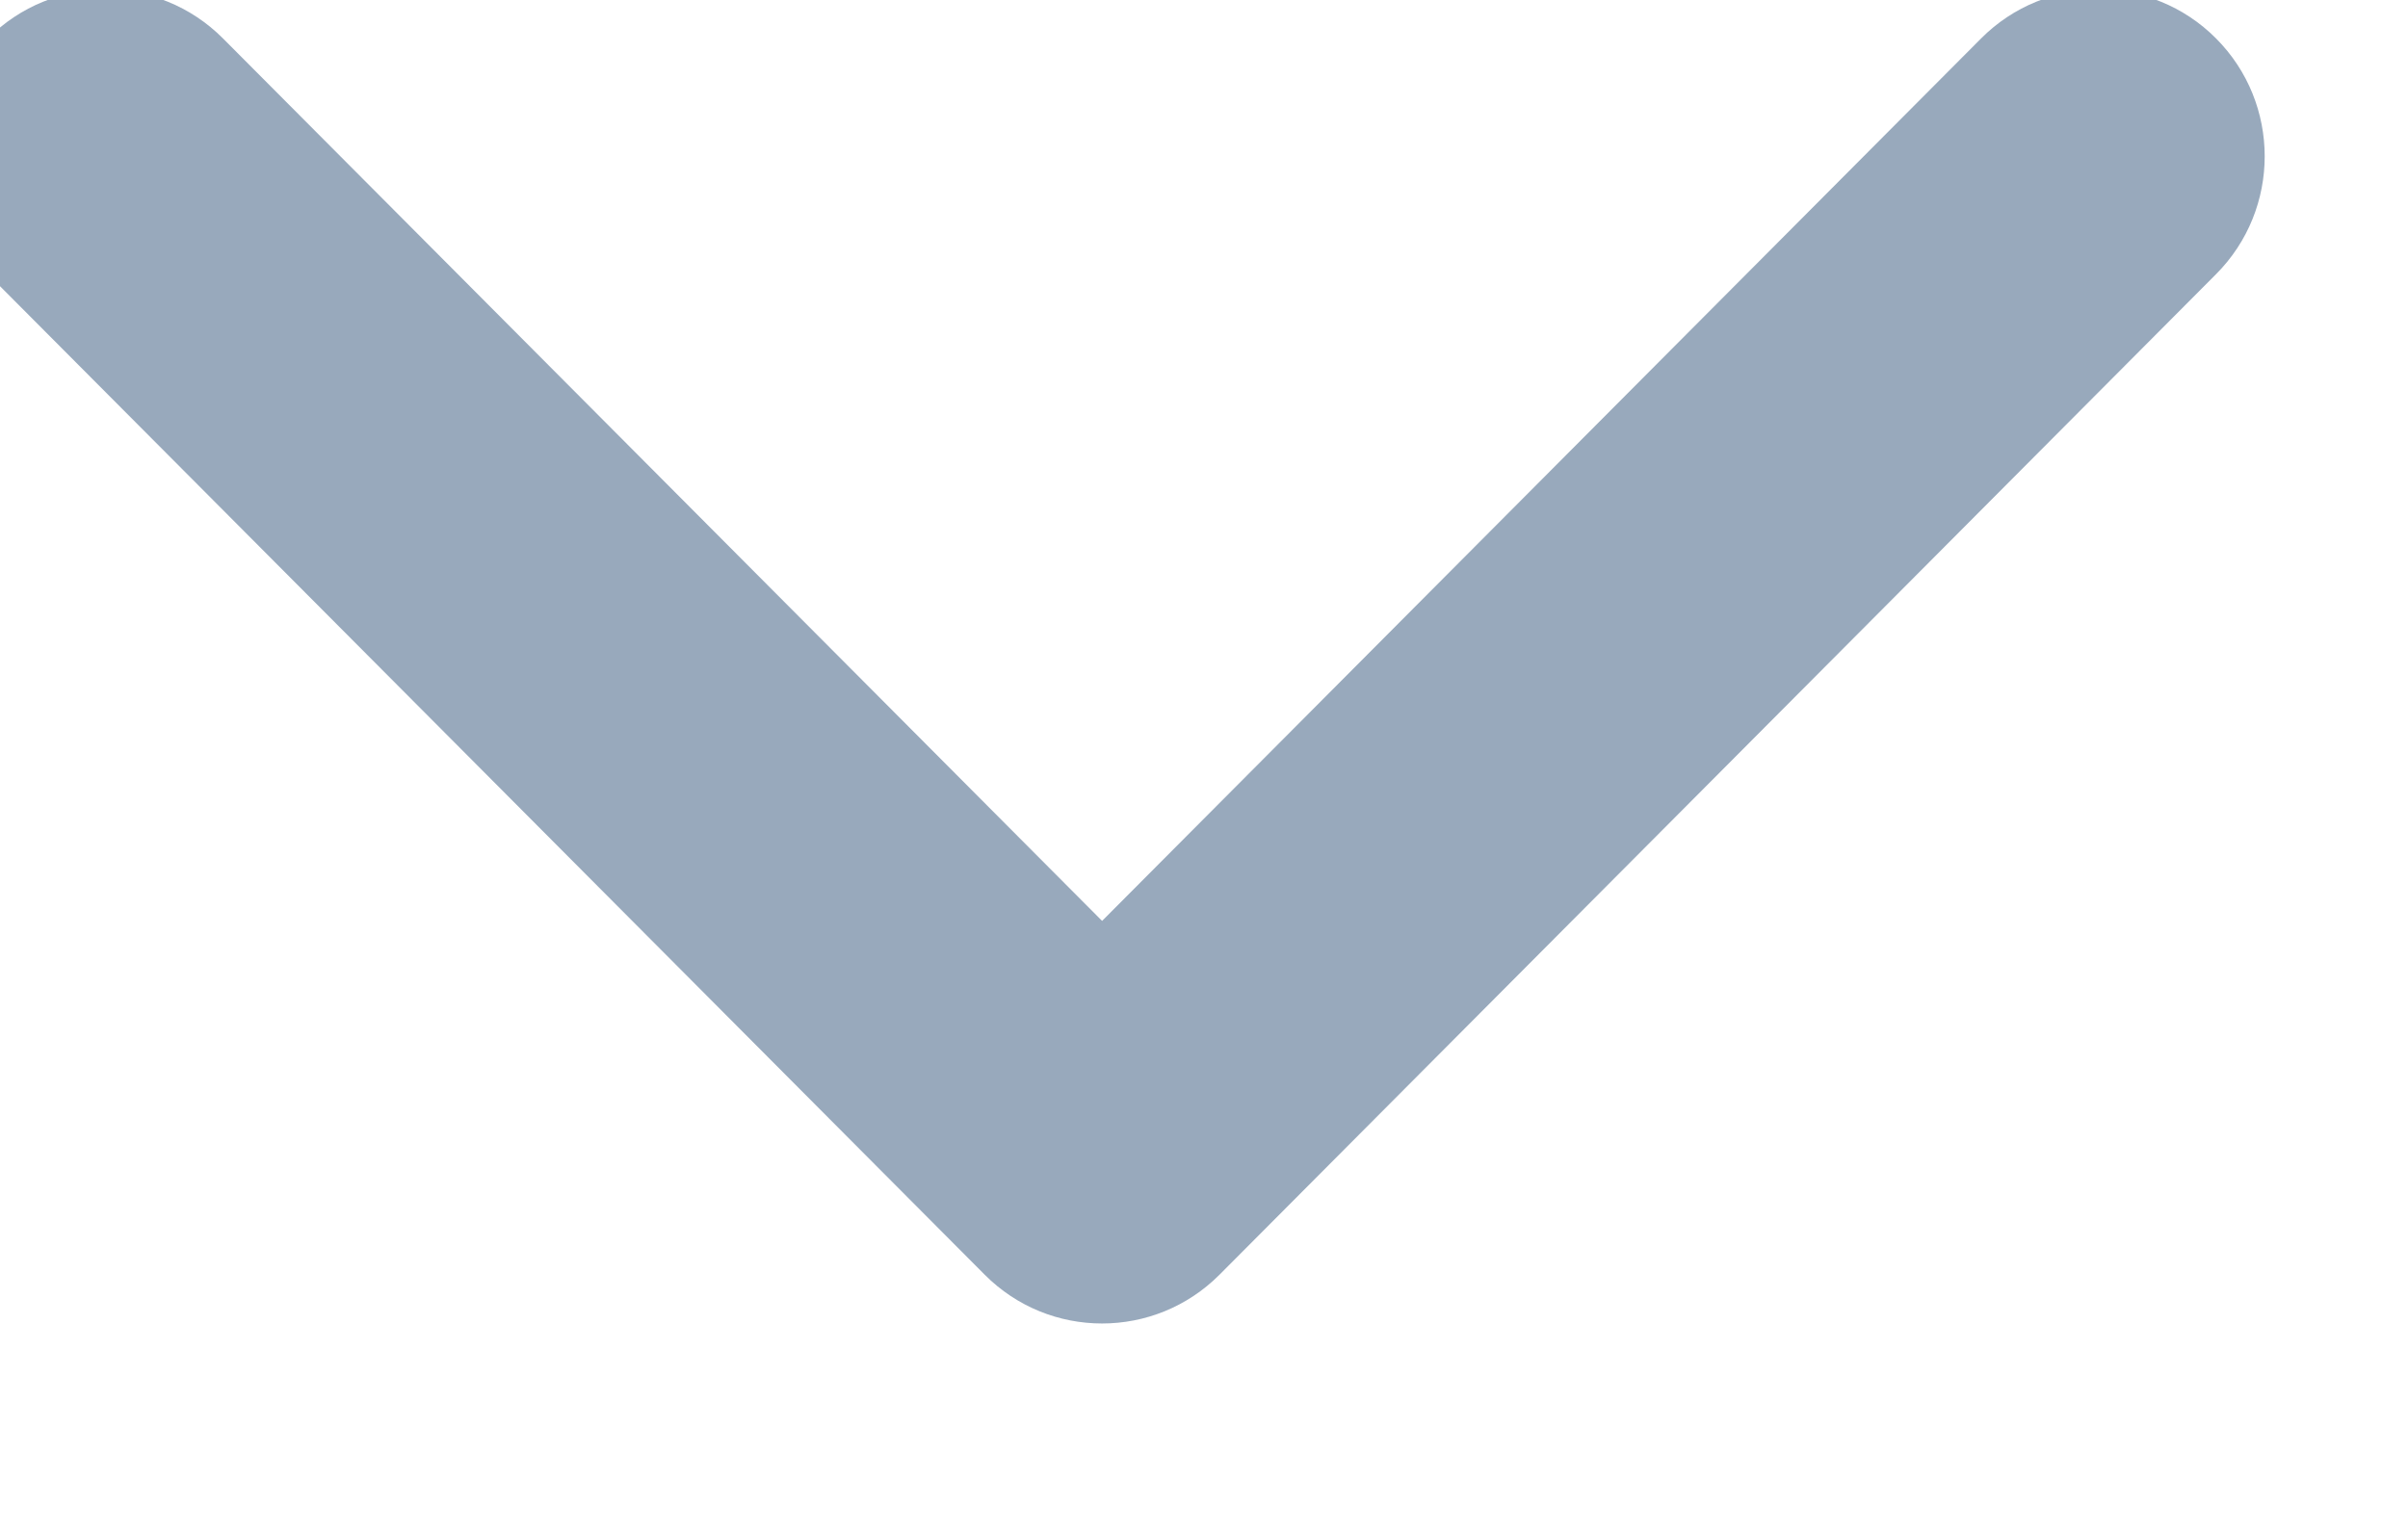
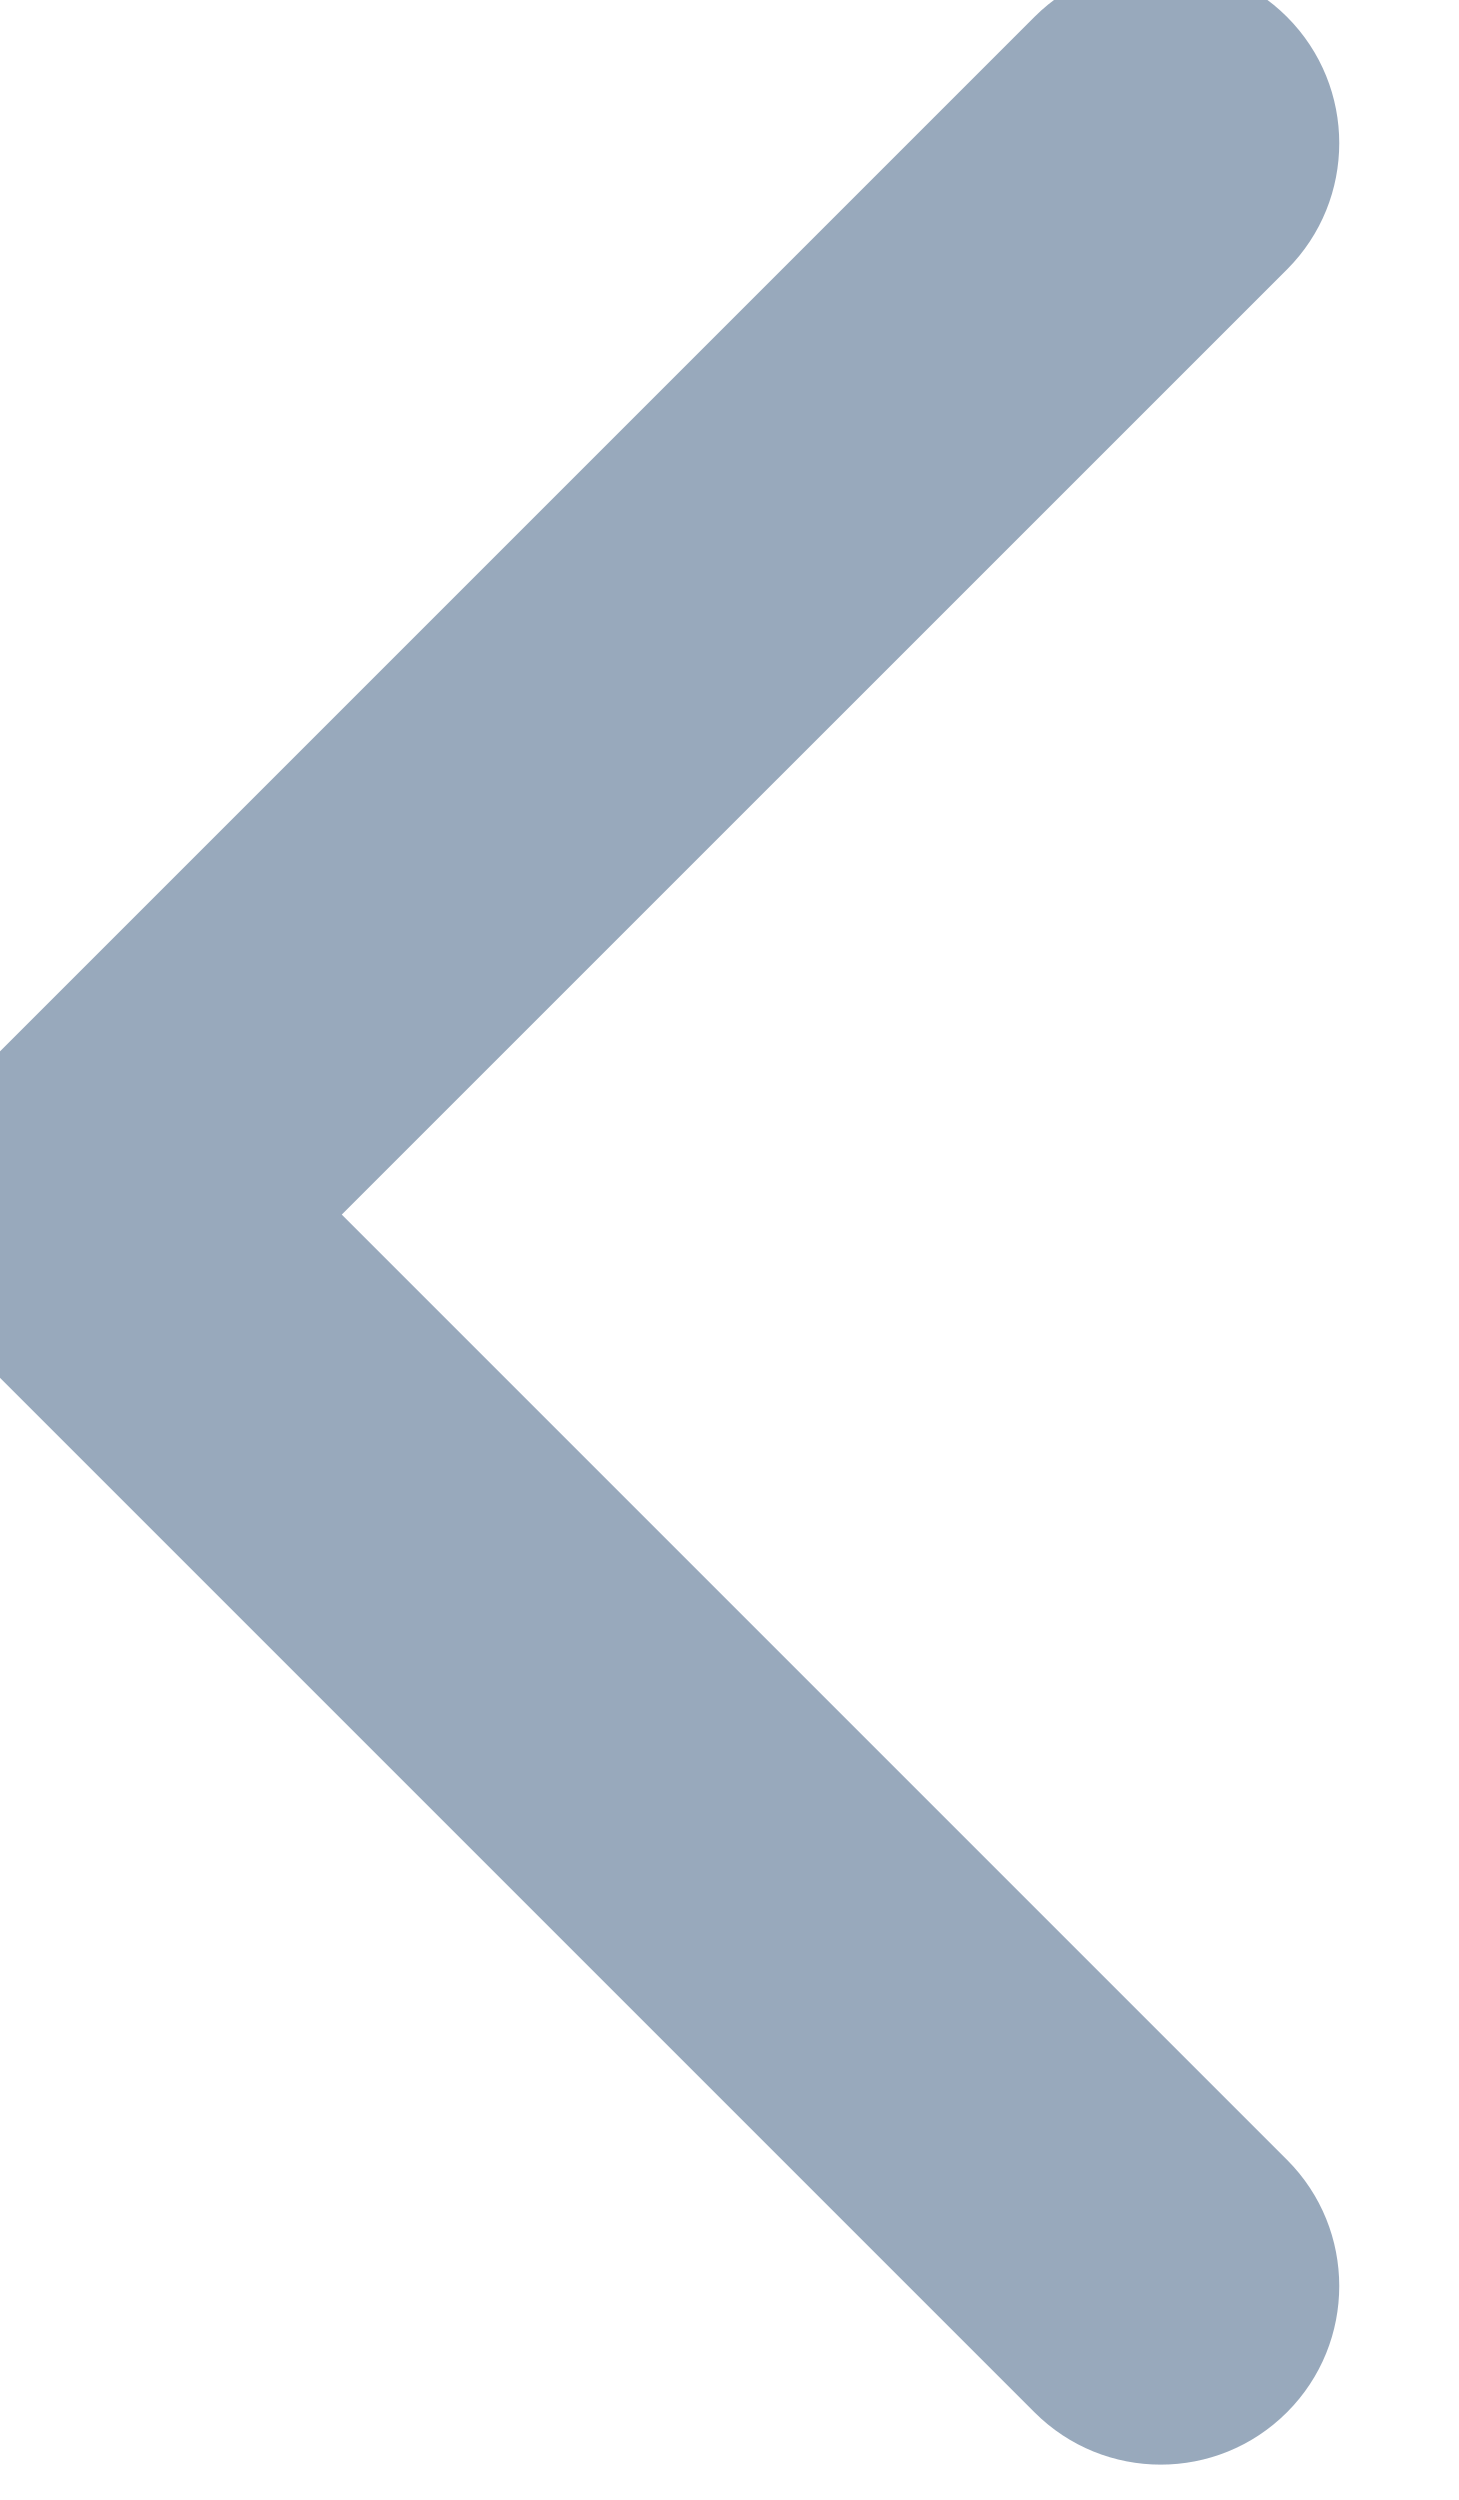
- <svg xmlns="http://www.w3.org/2000/svg" width="22" height="14" viewBox="0 0 22 14" fill="none">
-   <path d="M-0.109,0.351C0.483,-0.244 1.444,-0.244 2.037,0.351L10.069,8.416L18.1,0.351C18.693,-0.244 19.654,-0.244 20.246,0.351C20.839,0.946 20.839,1.911 20.246,2.506L11.142,11.649C10.549,12.244 9.588,12.244 8.996,11.649L-0.109,2.506C-0.702,1.911 -0.702,0.946 -0.109,0.351Z" clip-rule="evenodd" fill-rule="evenodd" fill="#98A9BC" />
+ <svg xmlns="http://www.w3.org/2000/svg" width="14" height="24" viewBox="0 0 14 24" fill="none">
+   <path d="M12.355,0.162C13.024,0.832 13.024,1.917 12.355,2.587L3.281,11.66L12.355,20.734C13.024,21.403 13.024,22.489 12.355,23.158C11.685,23.828 10.6,23.828 9.931,23.158L-0.355,12.872C-1.025,12.203 -1.025,11.117 -0.355,10.448L9.931,0.162C10.6,-0.507 11.685,-0.507 12.355,0.162Z" clip-rule="evenodd" fill-rule="evenodd" fill="#98A9BC" />
</svg>
